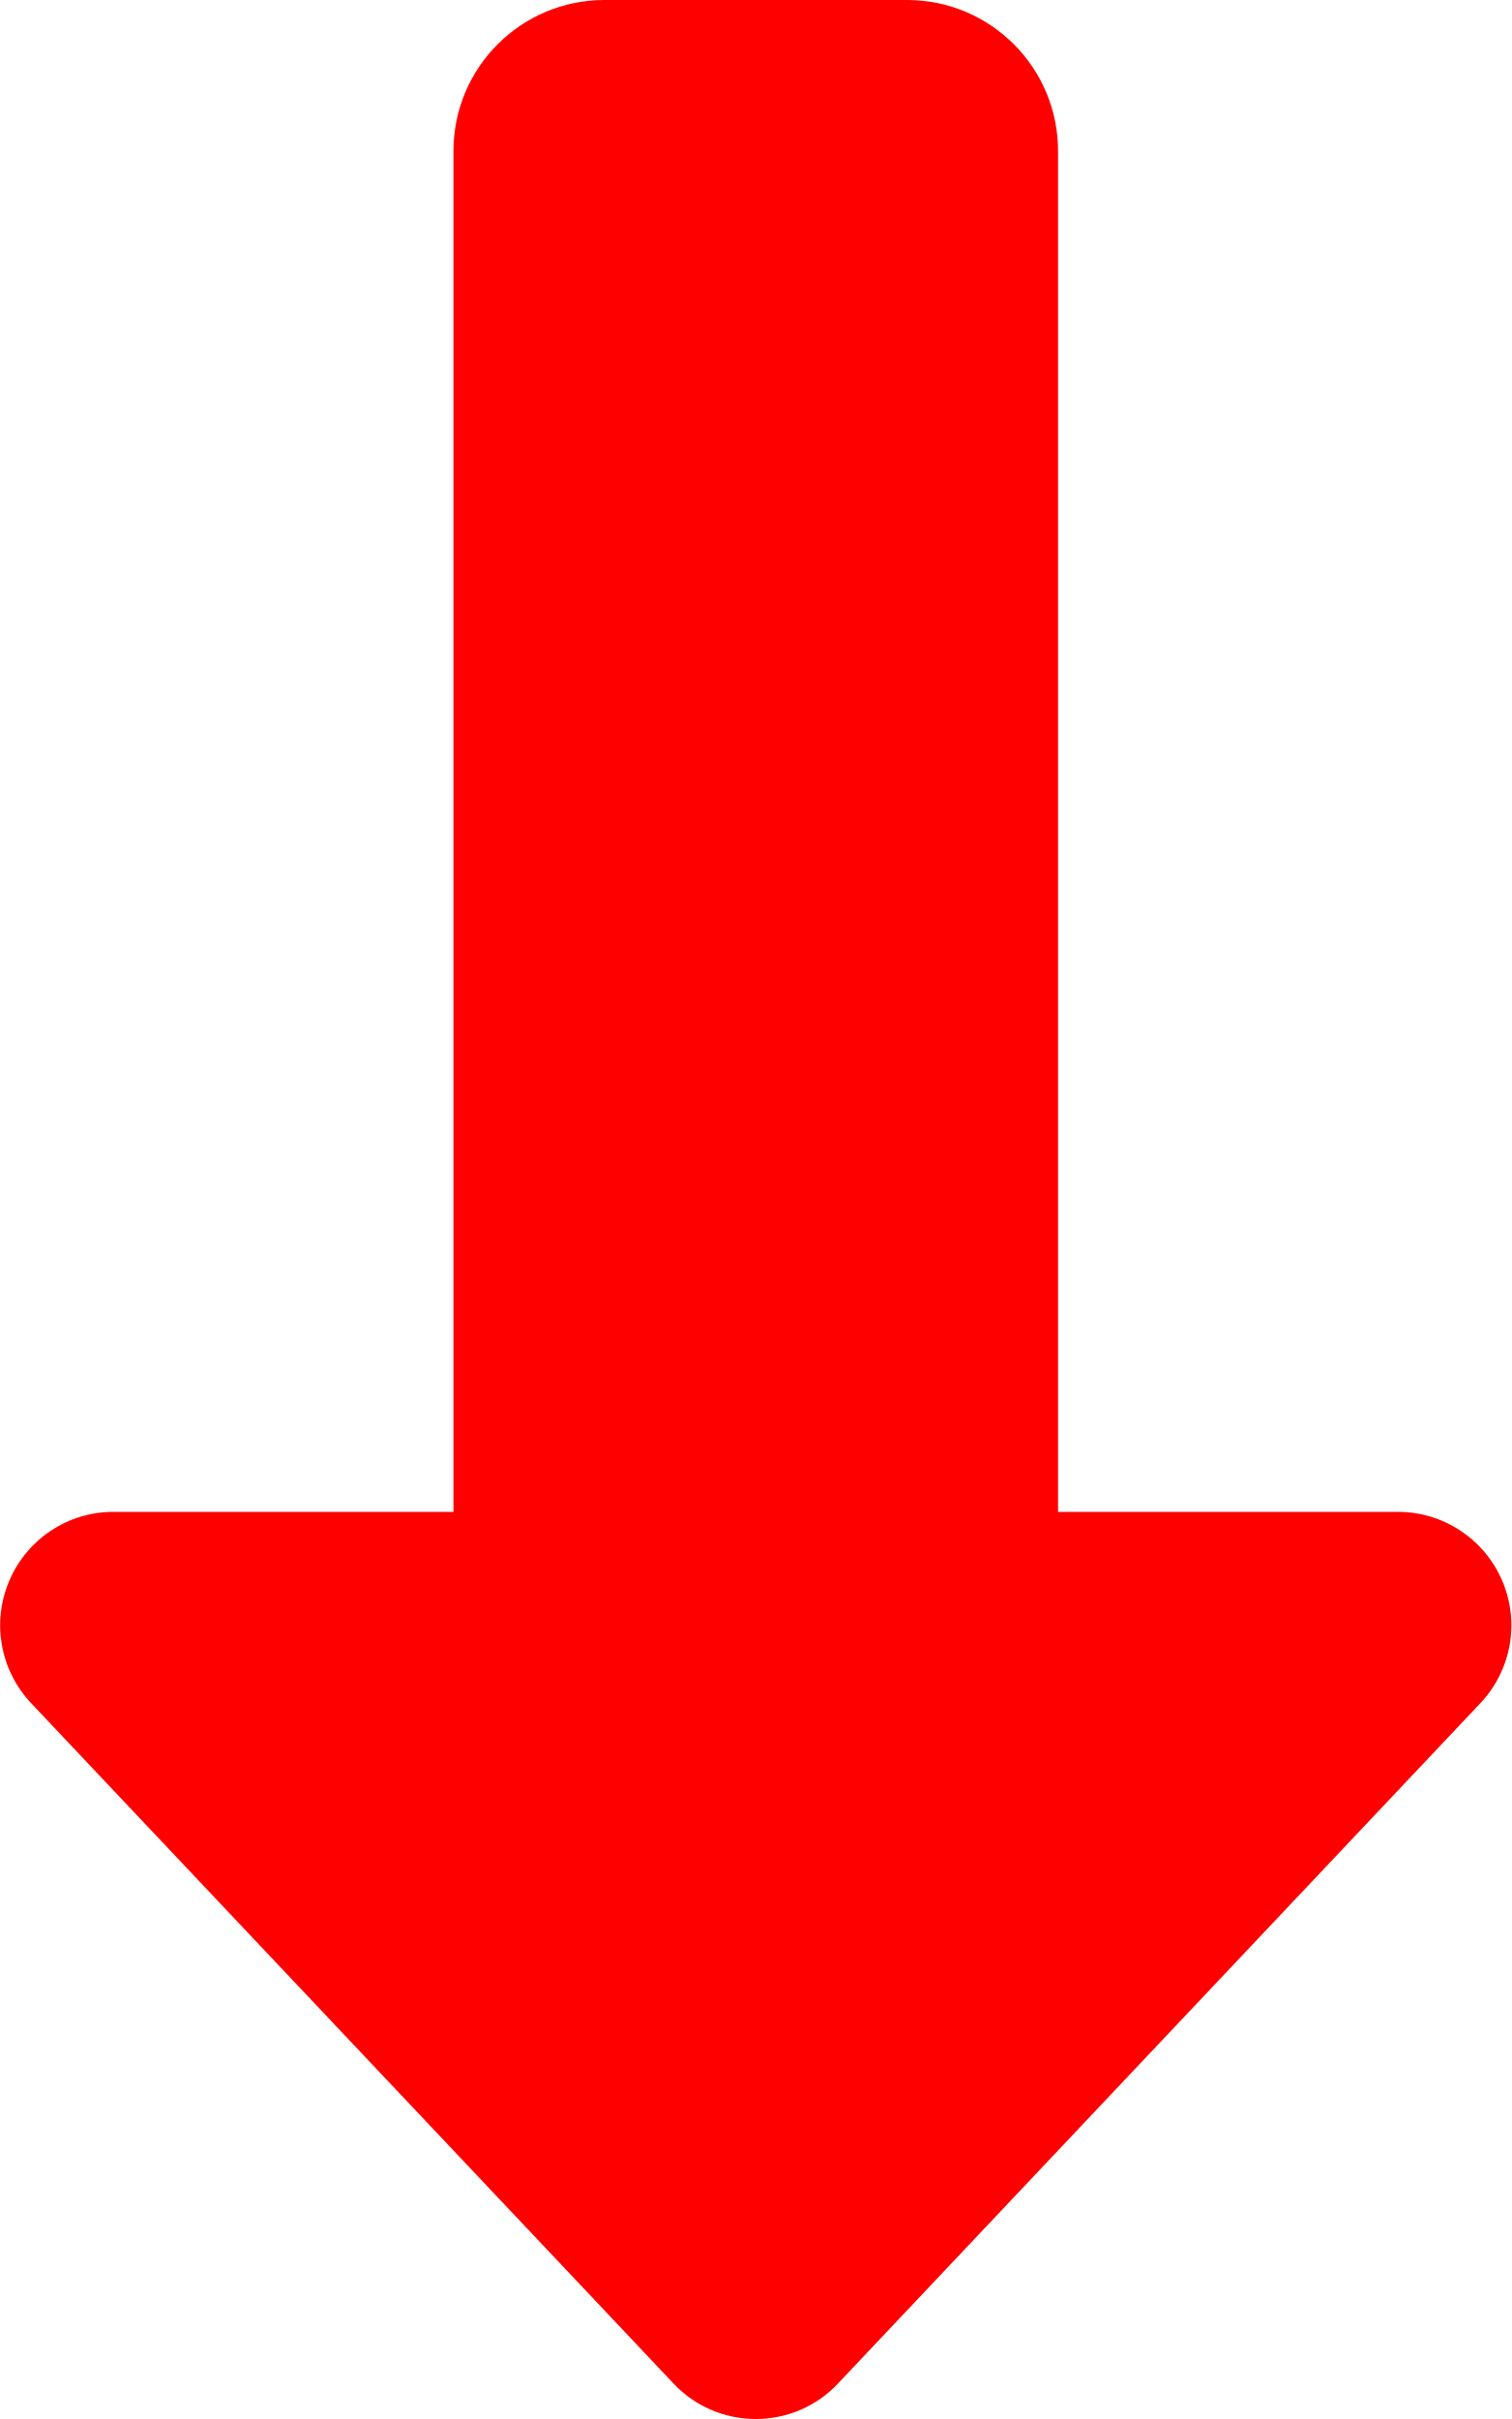
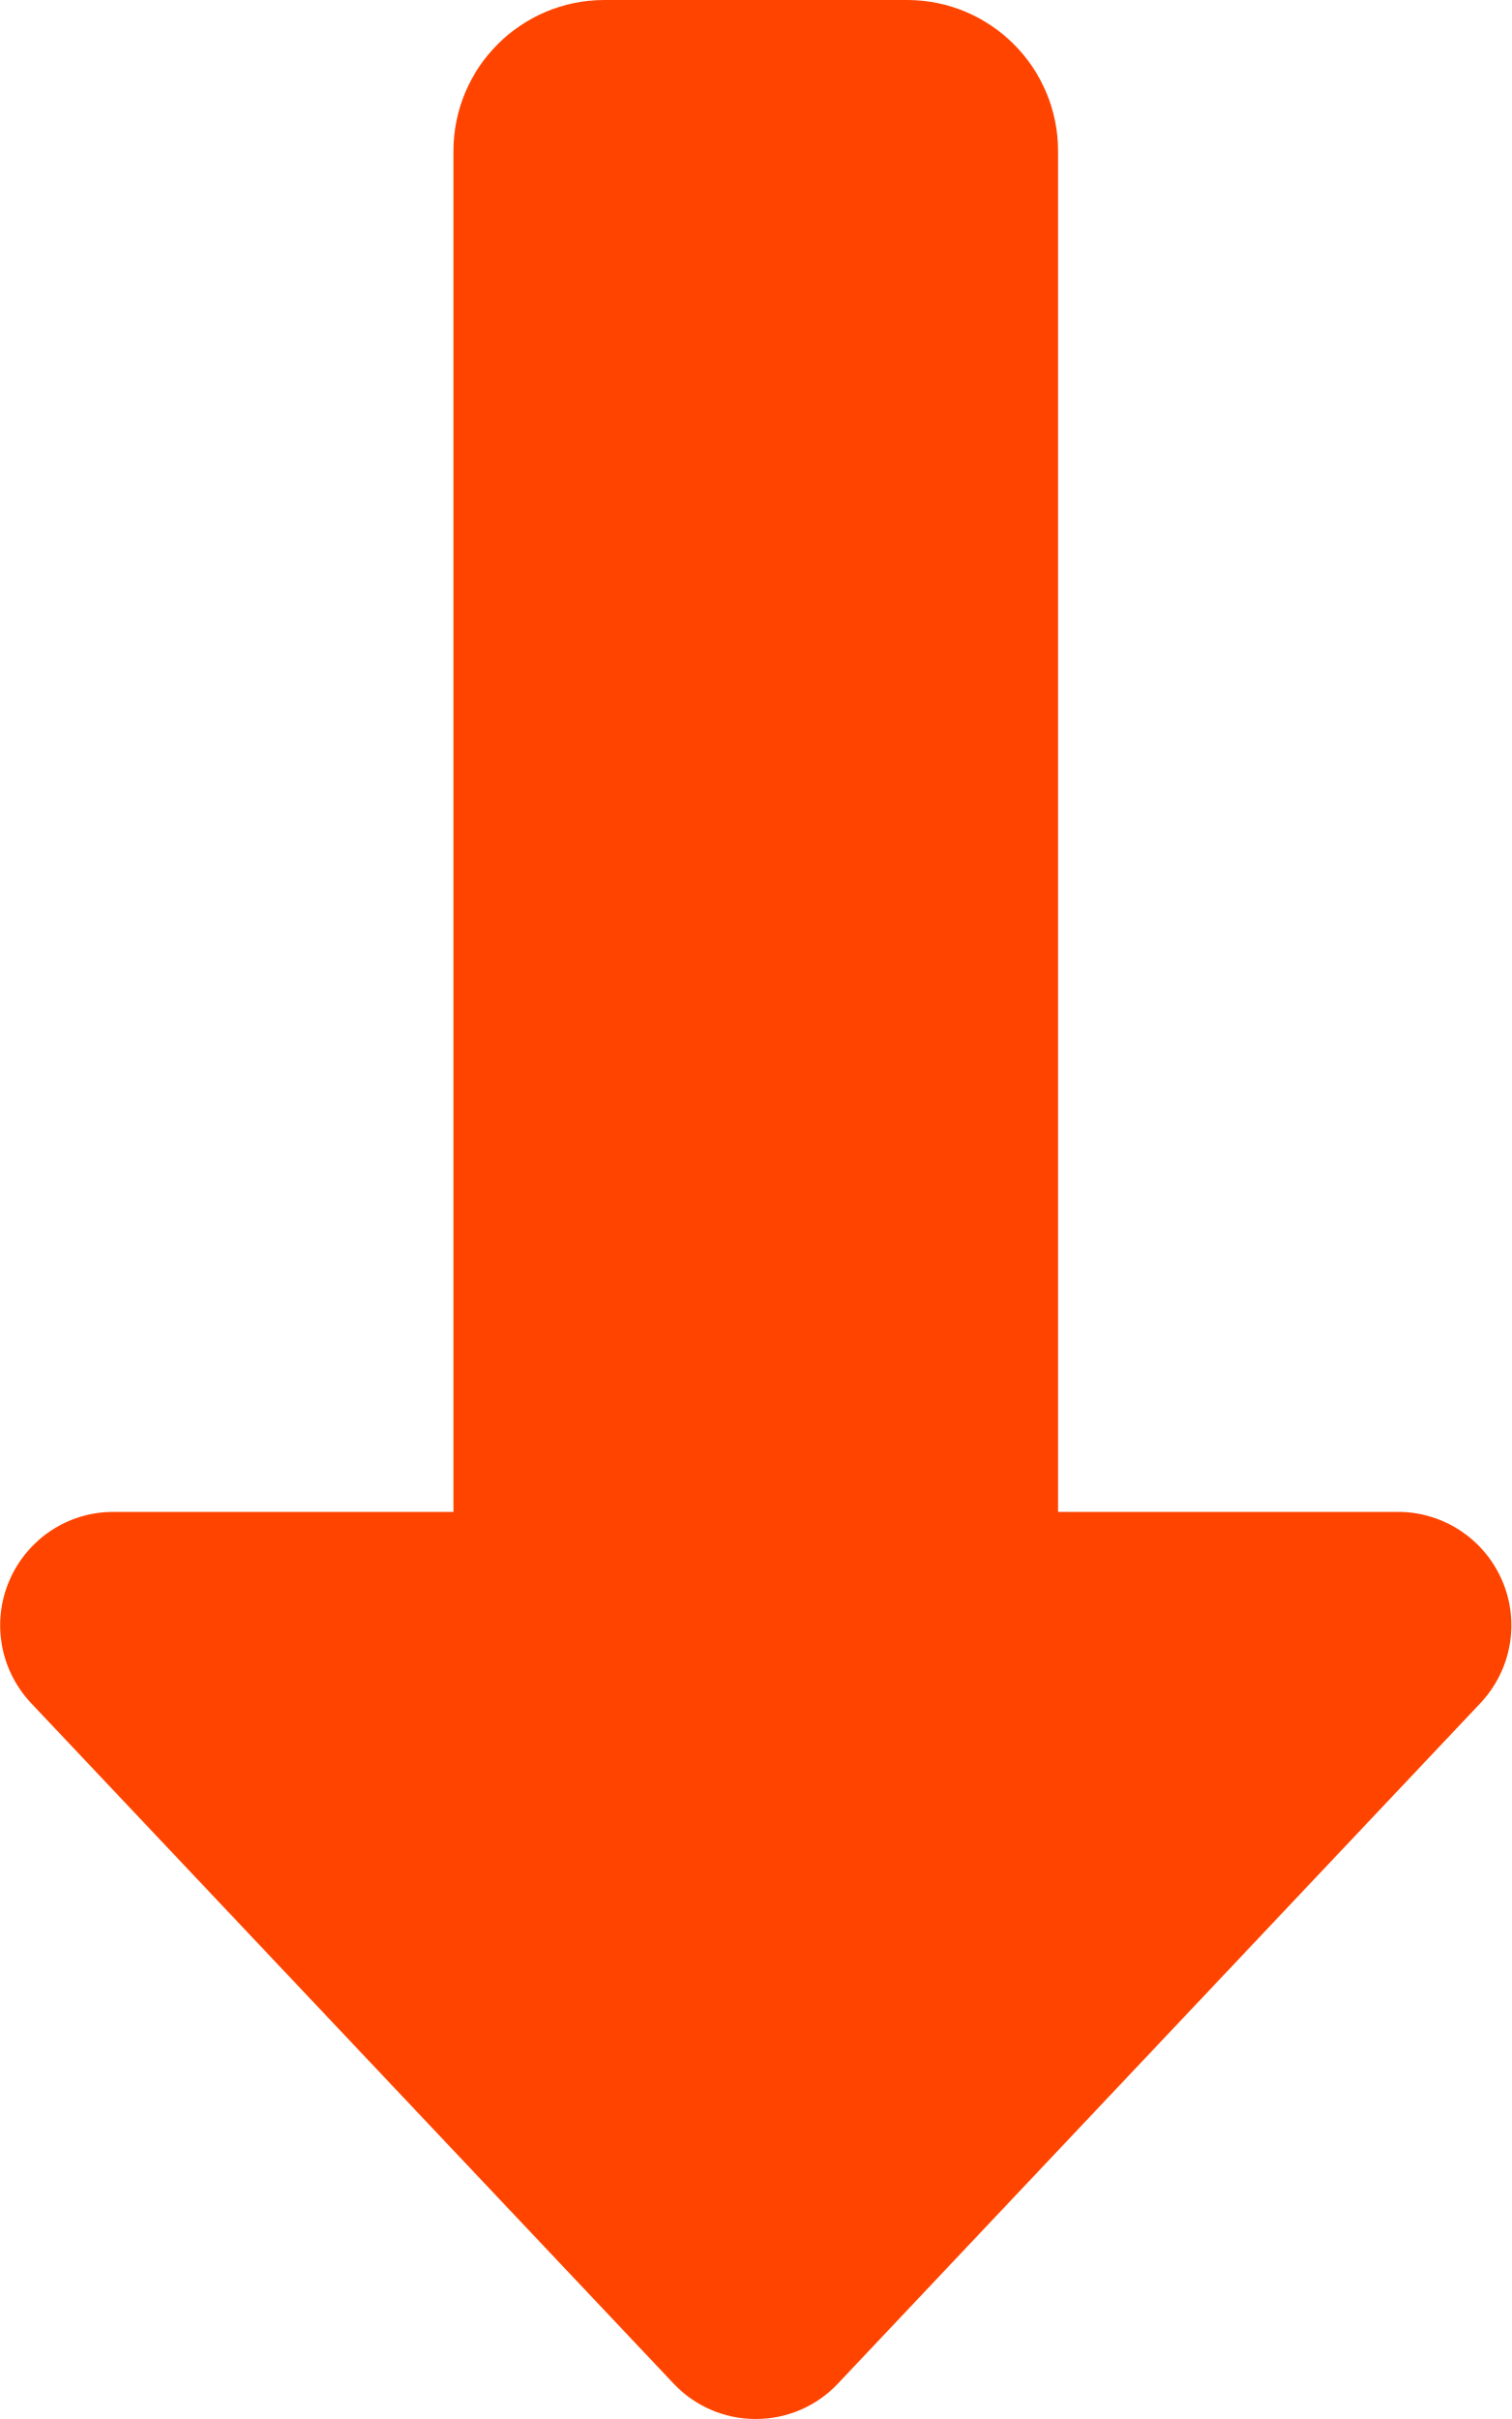
- <svg xmlns="http://www.w3.org/2000/svg" height="1em" viewBox="0 0 320 512" fill="#ff0000">
+ <svg xmlns="http://www.w3.org/2000/svg" height="1em" viewBox="0 0 320 512" fill="#ff4400">
  <path d="M2 334.5c-3.8 8.8-2 19 4.6 26l136 144c4.5 4.8 10.8 7.5 17.4 7.5s12.9-2.7 17.4-7.5l136-144c6.6-7 8.4-17.2 4.6-26s-12.5-14.5-22-14.5l-72 0 0-288c0-17.7-14.3-32-32-32L128 0C110.3 0 96 14.3 96 32l0 288-72 0c-9.6 0-18.2 5.7-22 14.5z" />
</svg>
